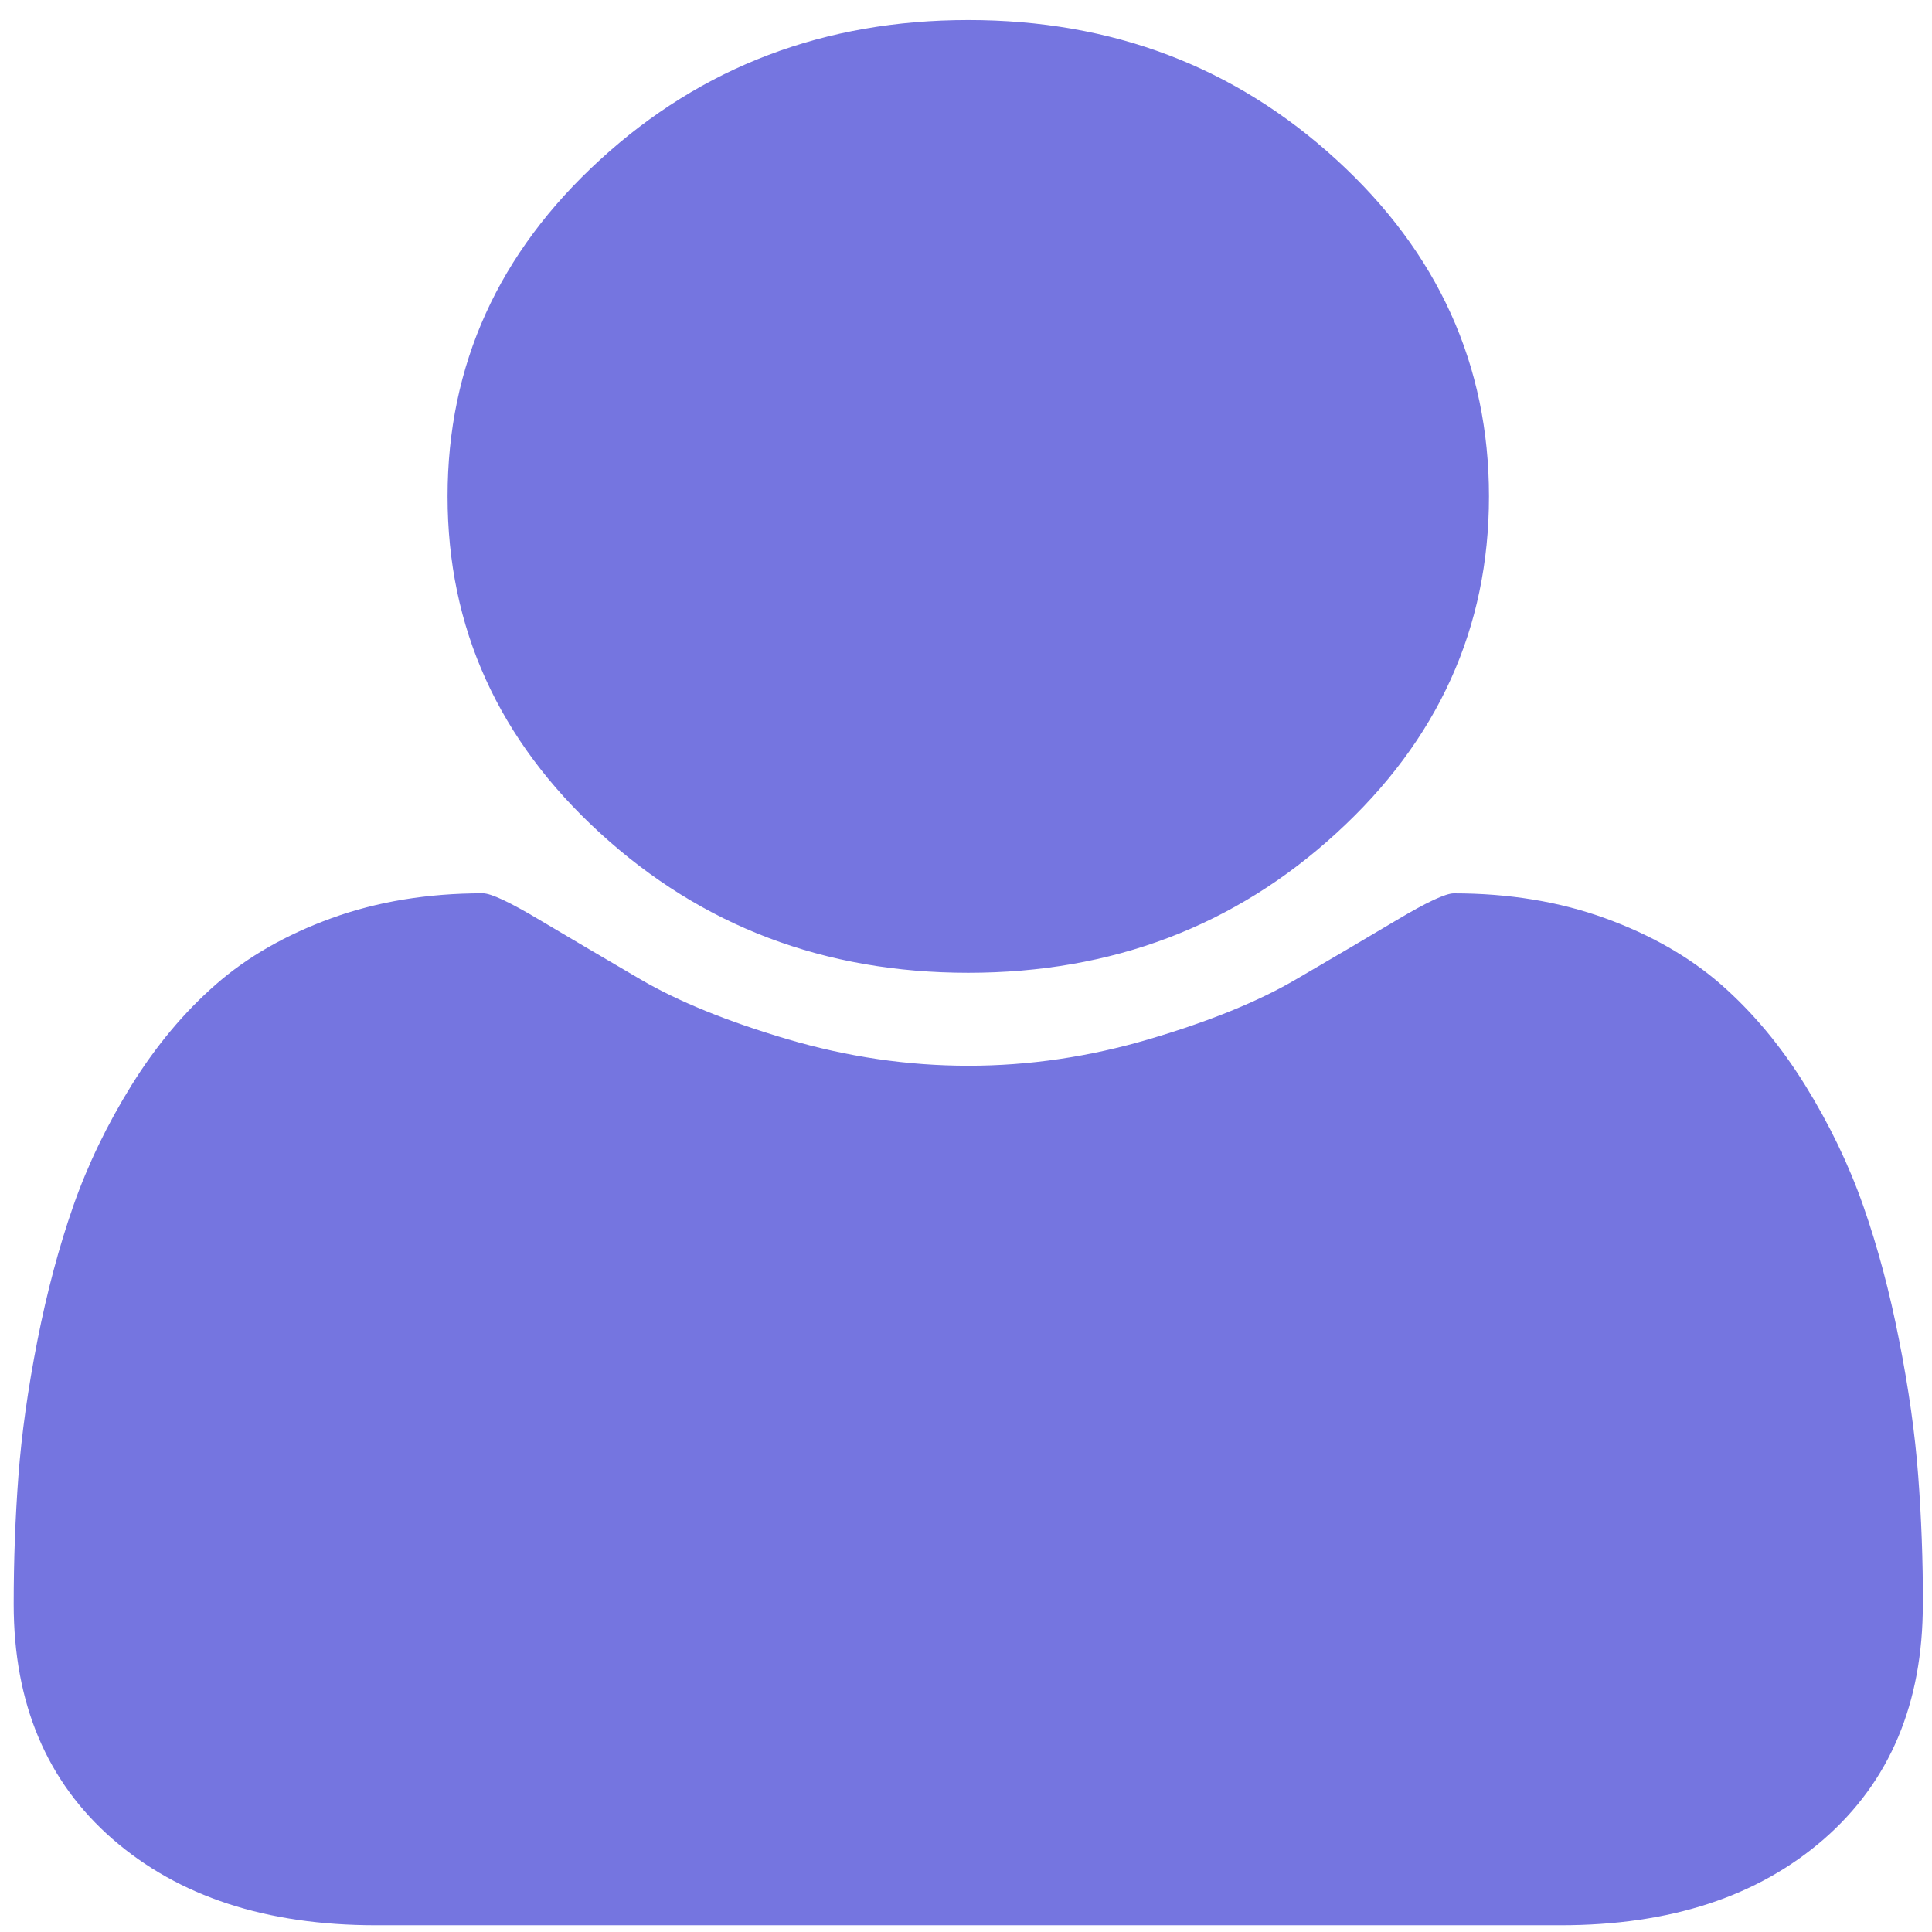
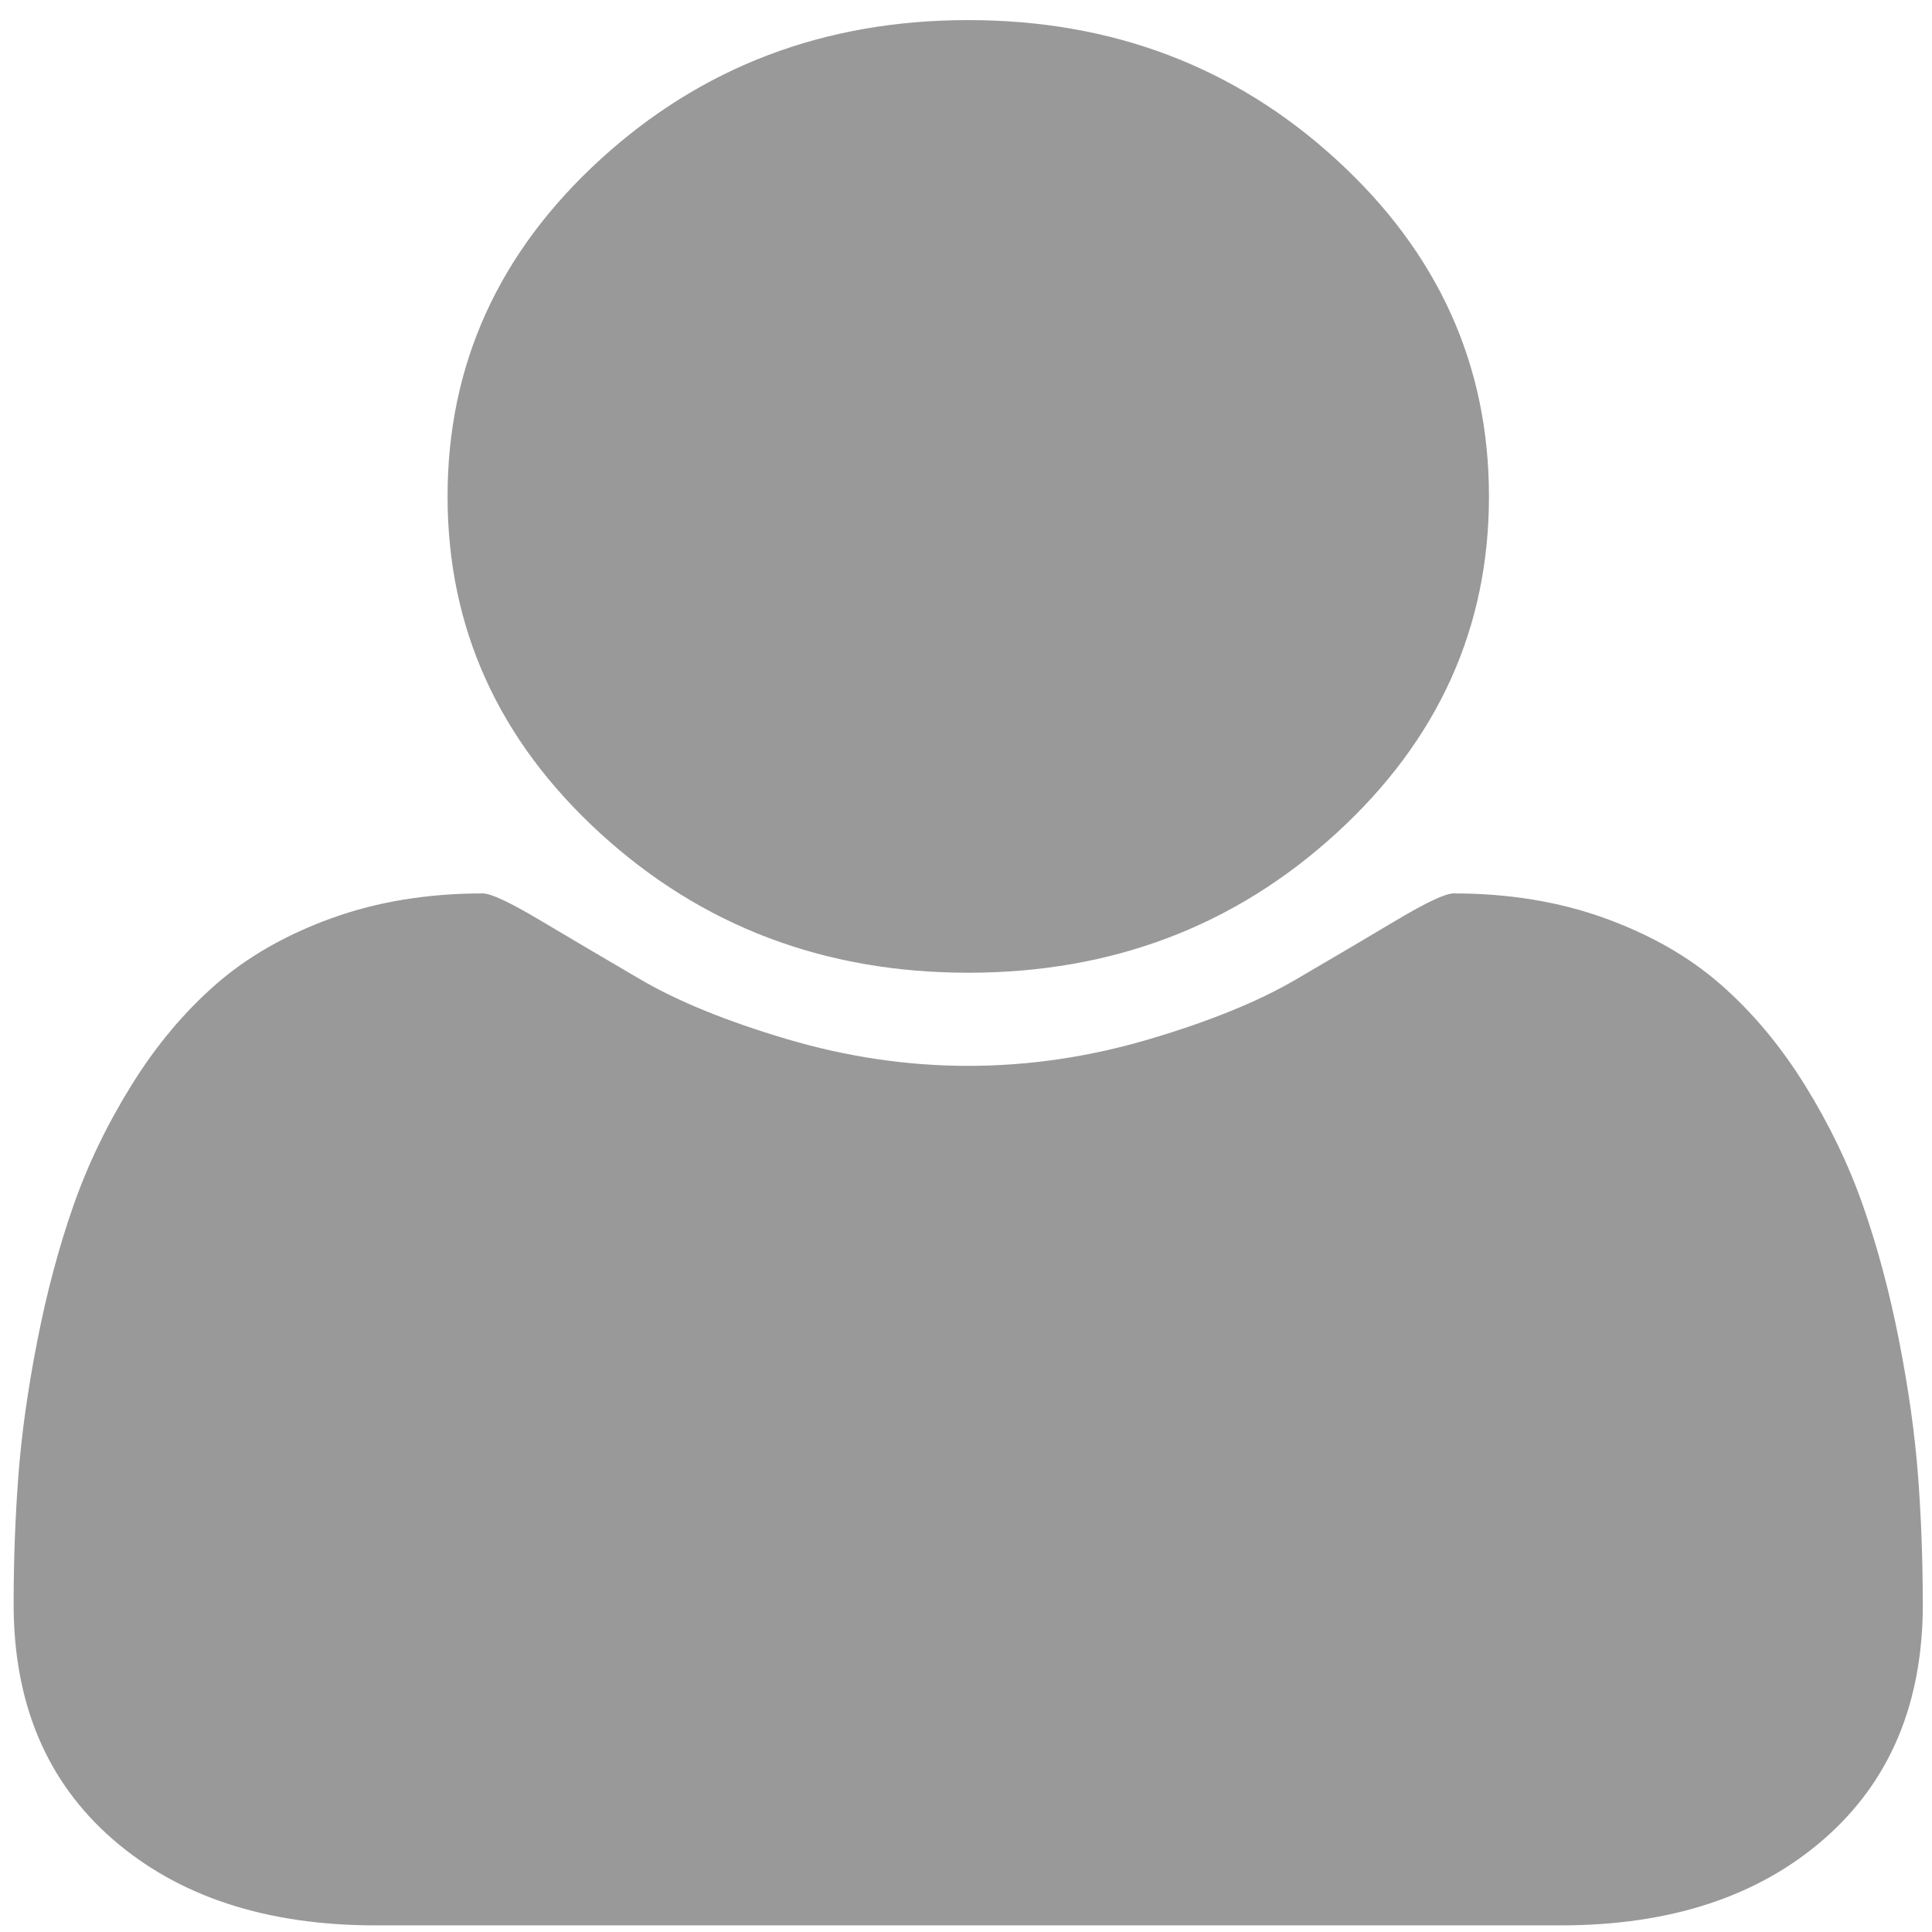
- <svg xmlns="http://www.w3.org/2000/svg" width="35" height="35" viewBox="0 0 35 35">
-   <path d="M34.834 29.06q0 2.696-1.793 4.258-1.792 1.56-4.764 1.56H6.806q-2.972 0-4.765-1.56Q.248 31.756.248 29.06q0-1.19.086-2.326.086-1.135.344-2.45.258-1.314.65-2.438.394-1.123 1.057-2.19.664-1.068 1.523-1.82.86-.753 2.1-1.203 1.24-.45 2.74-.45.22 0 1.03.484.812.483 1.83 1.078 1.02.596 2.654 1.08 1.635.482 3.28.482 1.647 0 3.28-.483 1.634-.483 2.653-1.08 1.02-.594 1.83-1.077t1.032-.483q1.498 0 2.74.45 1.24.45 2.1 1.2.86.754 1.522 1.82.663 1.07 1.056 2.192.394 1.124.65 2.438.26 1.315.345 2.45.086 1.135.086 2.326zm-7.86-20.067q0 3.573-2.764 6.1-2.763 2.53-6.67 2.53-3.905 0-6.668-2.53-2.764-2.527-2.764-6.1 0-3.573 2.764-6.1 2.763-2.53 6.67-2.53 3.905 0 6.668 2.53 2.764 2.527 2.764 6.1z" fill="#7575E0" />
+ <svg xmlns="http://www.w3.org/2000/svg" id="svg2" version="1.1" width="35" height="35" viewBox="0 0 35 35">
+   <defs id="defs6" />
+   <path style="fill:#999999" d="m 34.834,29.06 q 0,2.697 -1.793,4.258 -1.793,1.562 -4.766,1.562 H 6.806 q -2.972,0 -4.766,-1.562 -1.793,-1.562 -1.793,-4.258 0,-1.191 0.086,-2.326 0.086,-1.135 0.344,-2.449 0.258,-1.315 0.651,-2.438 0.393,-1.124 1.056,-2.191 0.663,-1.067 1.523,-1.82 0.86,-0.753 2.1,-1.202 1.241,-0.449 2.739,-0.449 0.221,0 1.032,0.483 0.811,0.483 1.83,1.079 1.019,0.595 2.653,1.079 1.634,0.483 3.279,0.483 1.646,0 3.279,-0.483 1.634,-0.483 2.653,-1.079 1.019,-0.595 1.83,-1.079 0.811,-0.483 1.032,-0.483 1.498,0 2.739,0.449 1.241,0.449 2.1,1.202 0.86,0.753 1.523,1.82 0.663,1.067 1.056,2.191 0.393,1.124 0.651,2.438 0.258,1.315 0.344,2.449 0.086,1.135 0.086,2.326 z M 26.974,8.993 q 0,3.573 -2.764,6.101 -2.764,2.528 -6.669,2.528 -3.906,0 -6.669,-2.528 -2.764,-2.528 -2.764,-6.101 0,-3.573 2.764,-6.101 2.764,-2.528 6.669,-2.528 3.906,0 6.669,2.528 2.764,2.528 2.764,6.101 z" id="path8" />
</svg>
